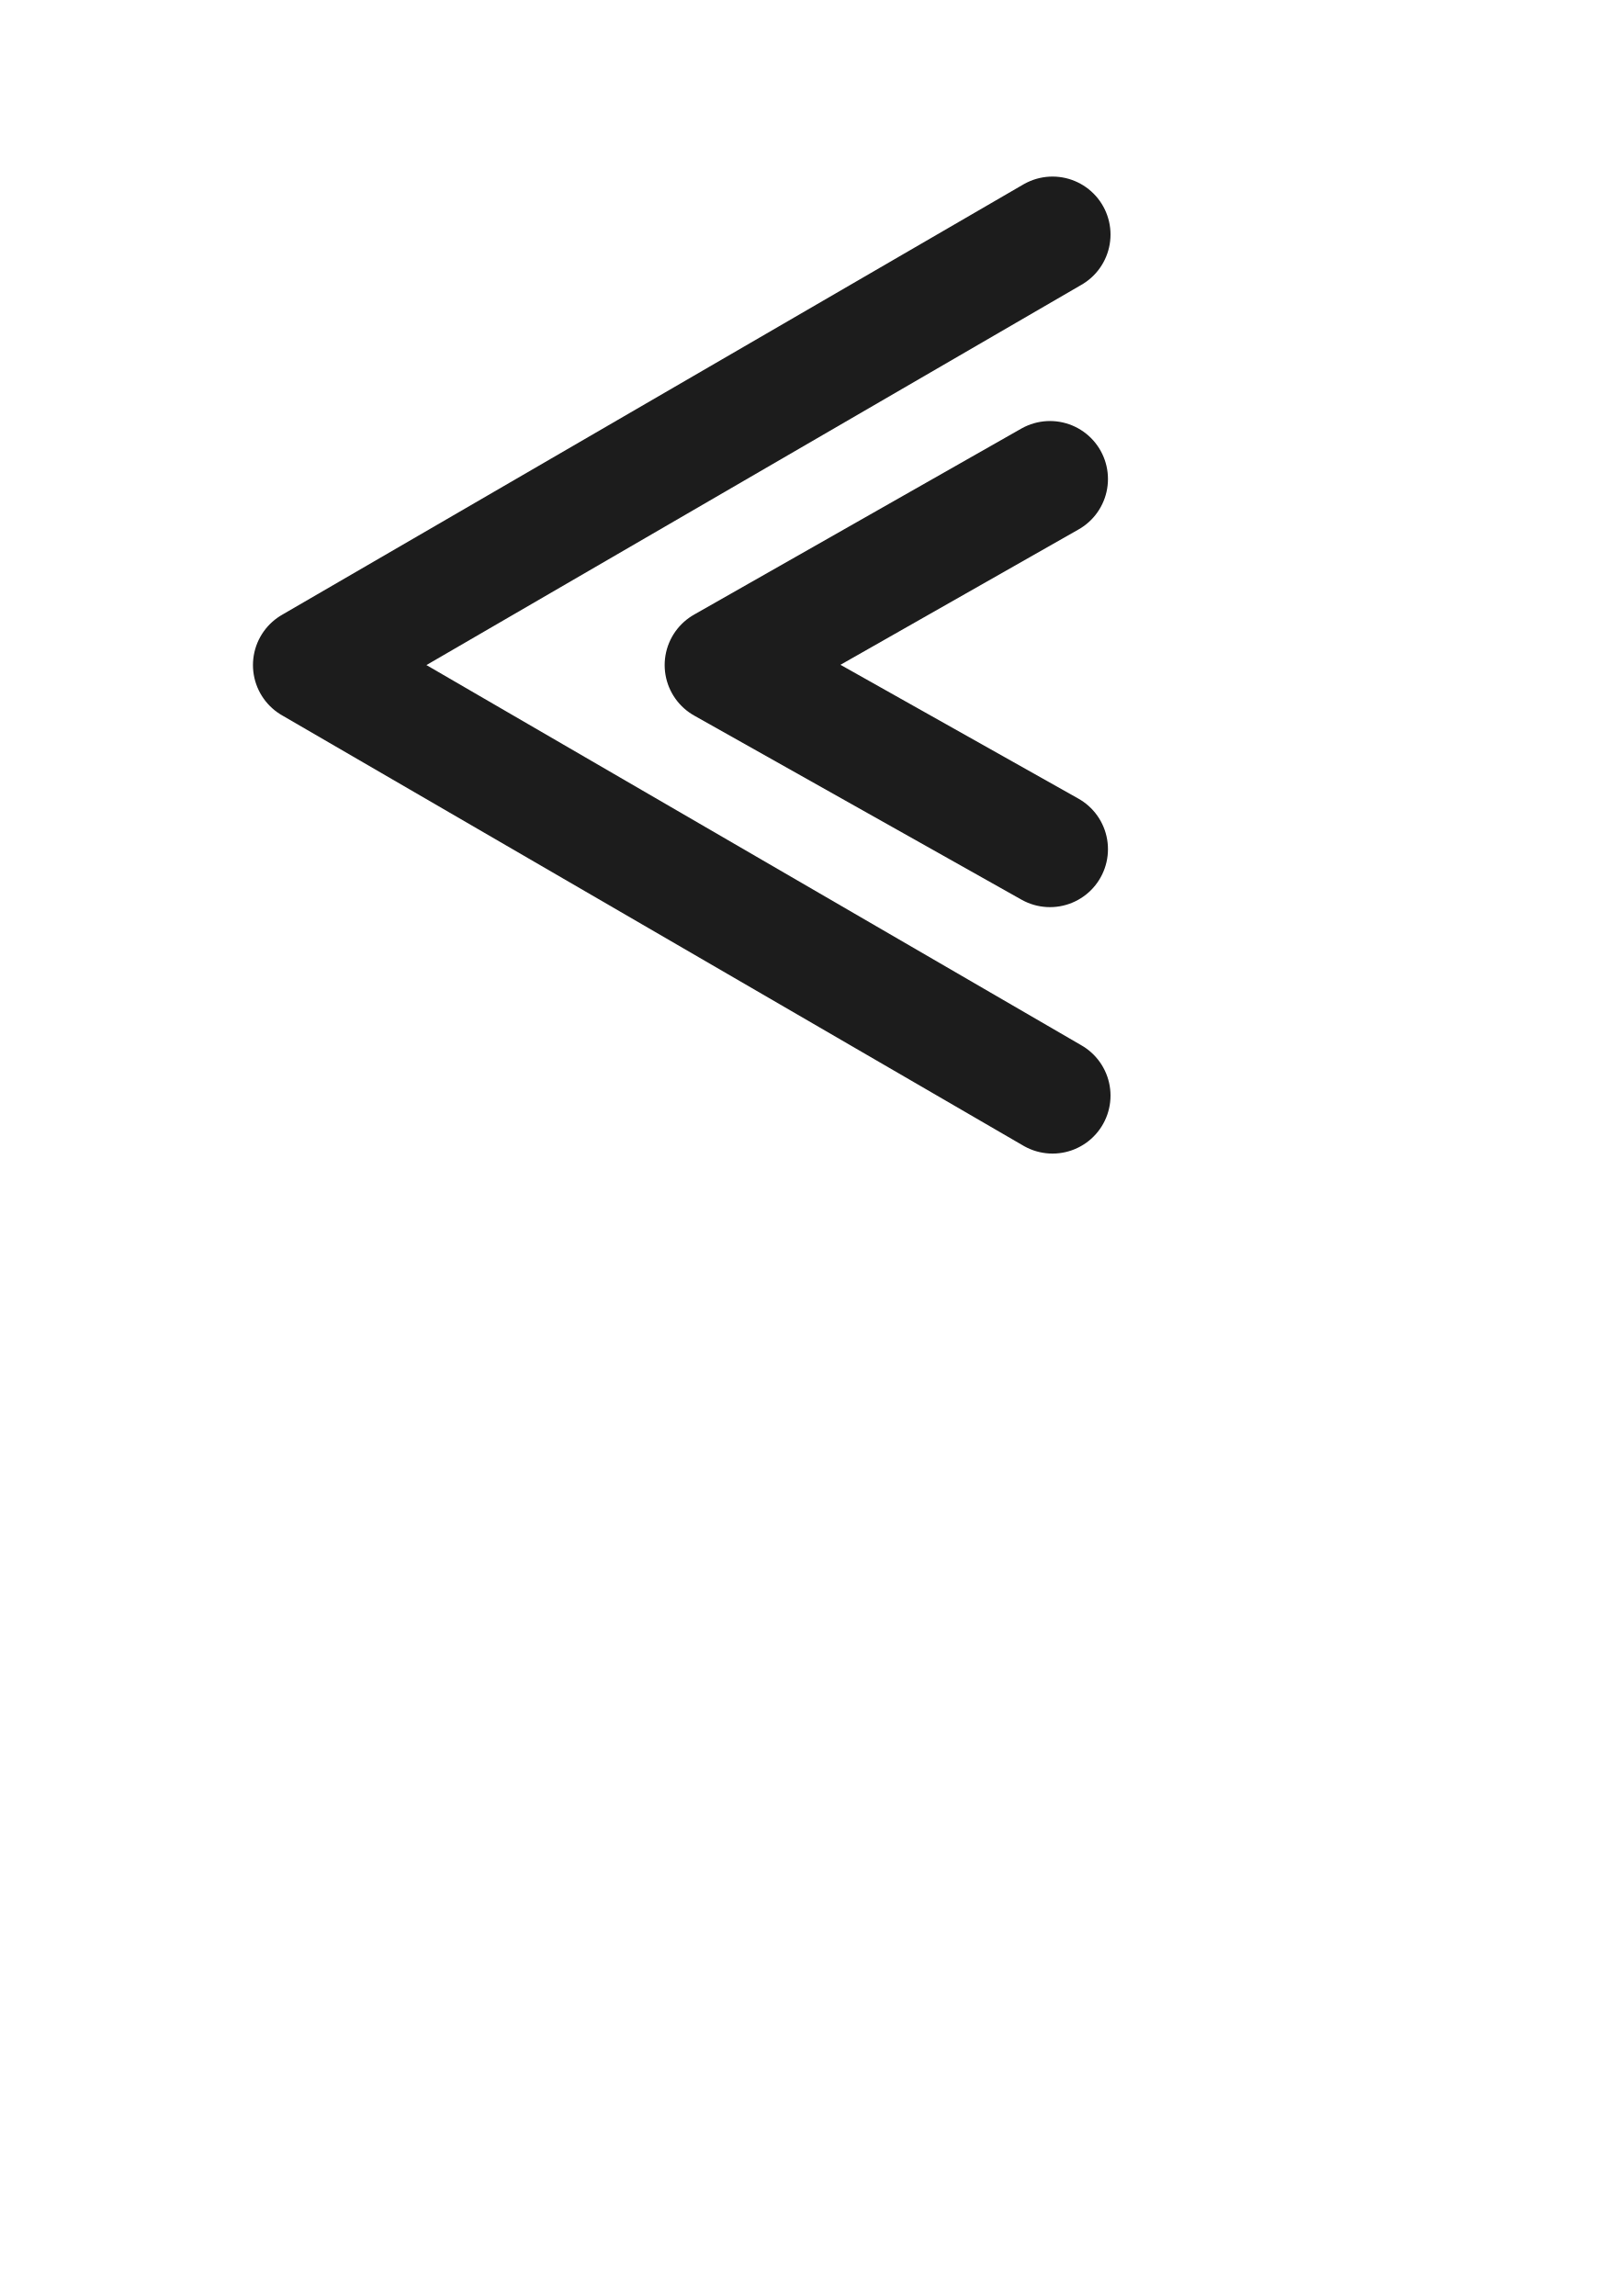
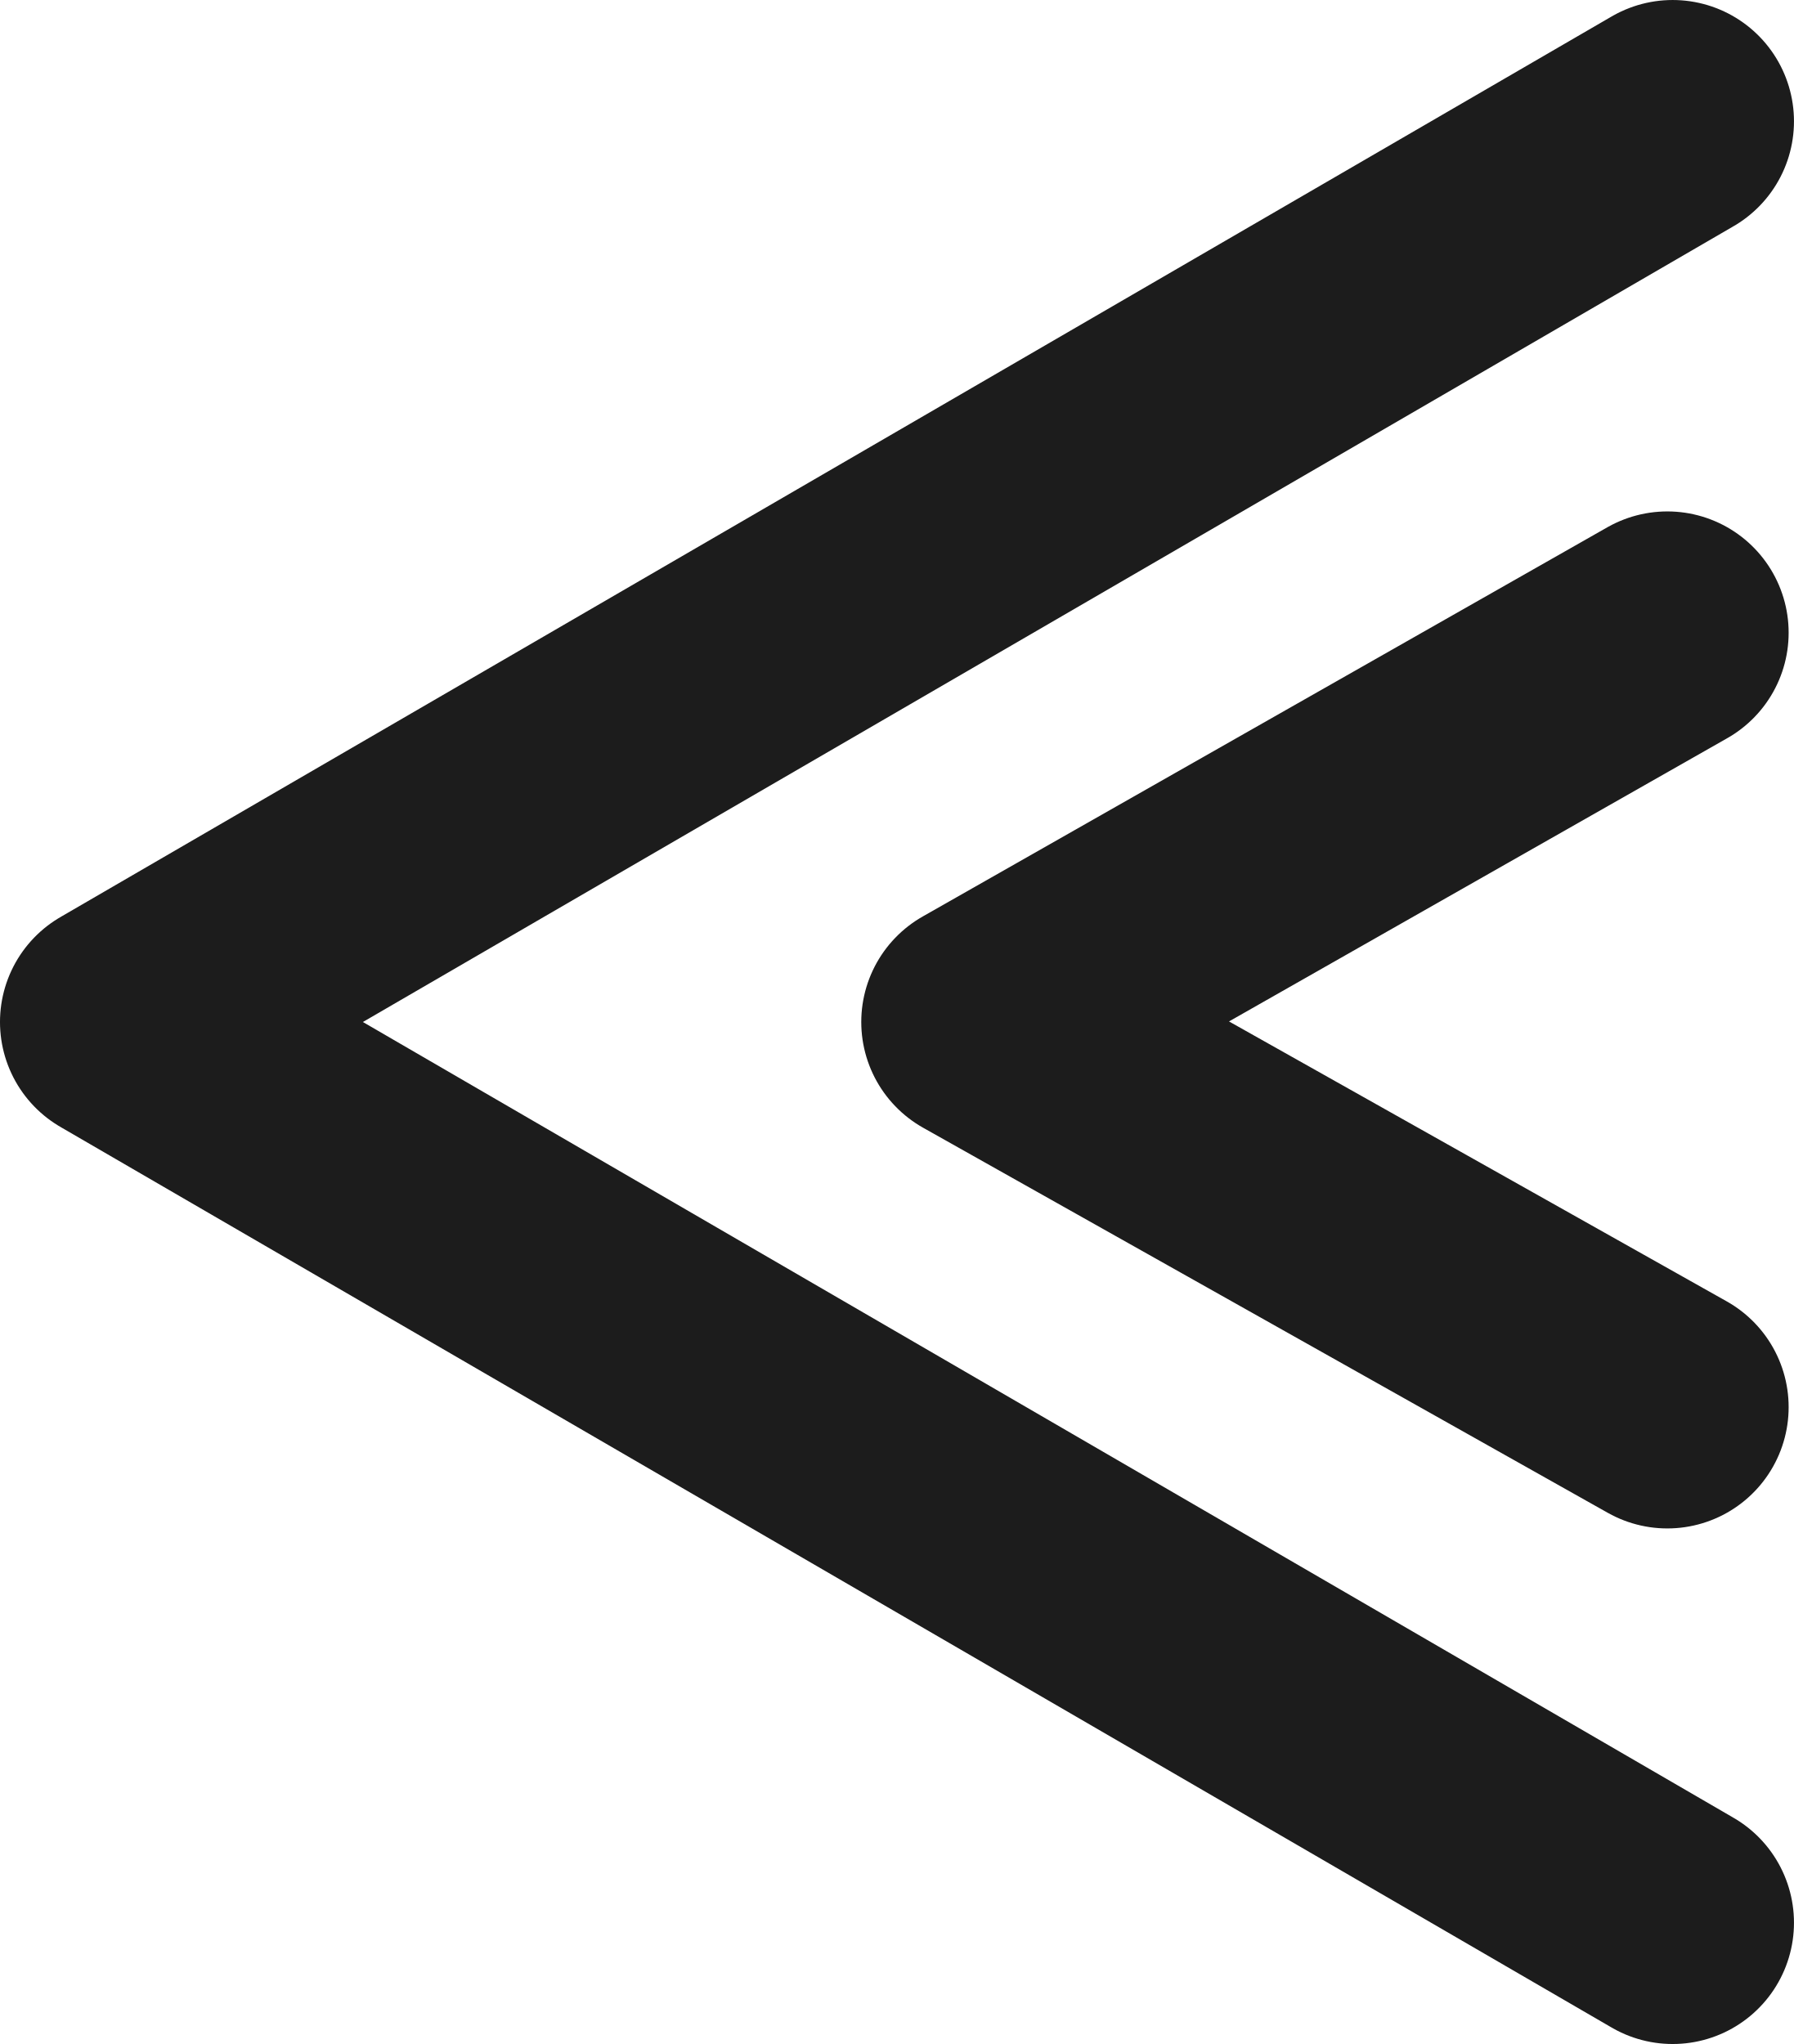
- <svg xmlns="http://www.w3.org/2000/svg" width="210mm" height="297mm" viewBox="0 0 210 297" version="1.1" id="svg5">
+ <svg xmlns="http://www.w3.org/2000/svg" width="110.911mm" height="126.381mm" viewBox="0 0 110.911 126.381" version="1.1" id="svg5">
  <defs id="defs2" />
-   <g id="layer1">
+   <g id="layer1" transform="translate(-32.71652,-22.83951)">
    <path style="fill:none;stroke:#1c1c1c;stroke-width:15;stroke-linecap:round;stroke-linejoin:round;stroke-miterlimit:4;stroke-dasharray:none;stroke-opacity:1" d="M 136.127,30.34 40.216,86.03 136.127,141.721" id="path2658" />
    <path style="fill:none;stroke:#1c1c1c;stroke-width:15;stroke-linecap:round;stroke-linejoin:round;stroke-miterlimit:4;stroke-dasharray:none;stroke-opacity:1" d="M 135.797,61.961 93.463,86.03 135.797,109.843" id="path2660" />
  </g>
</svg>
